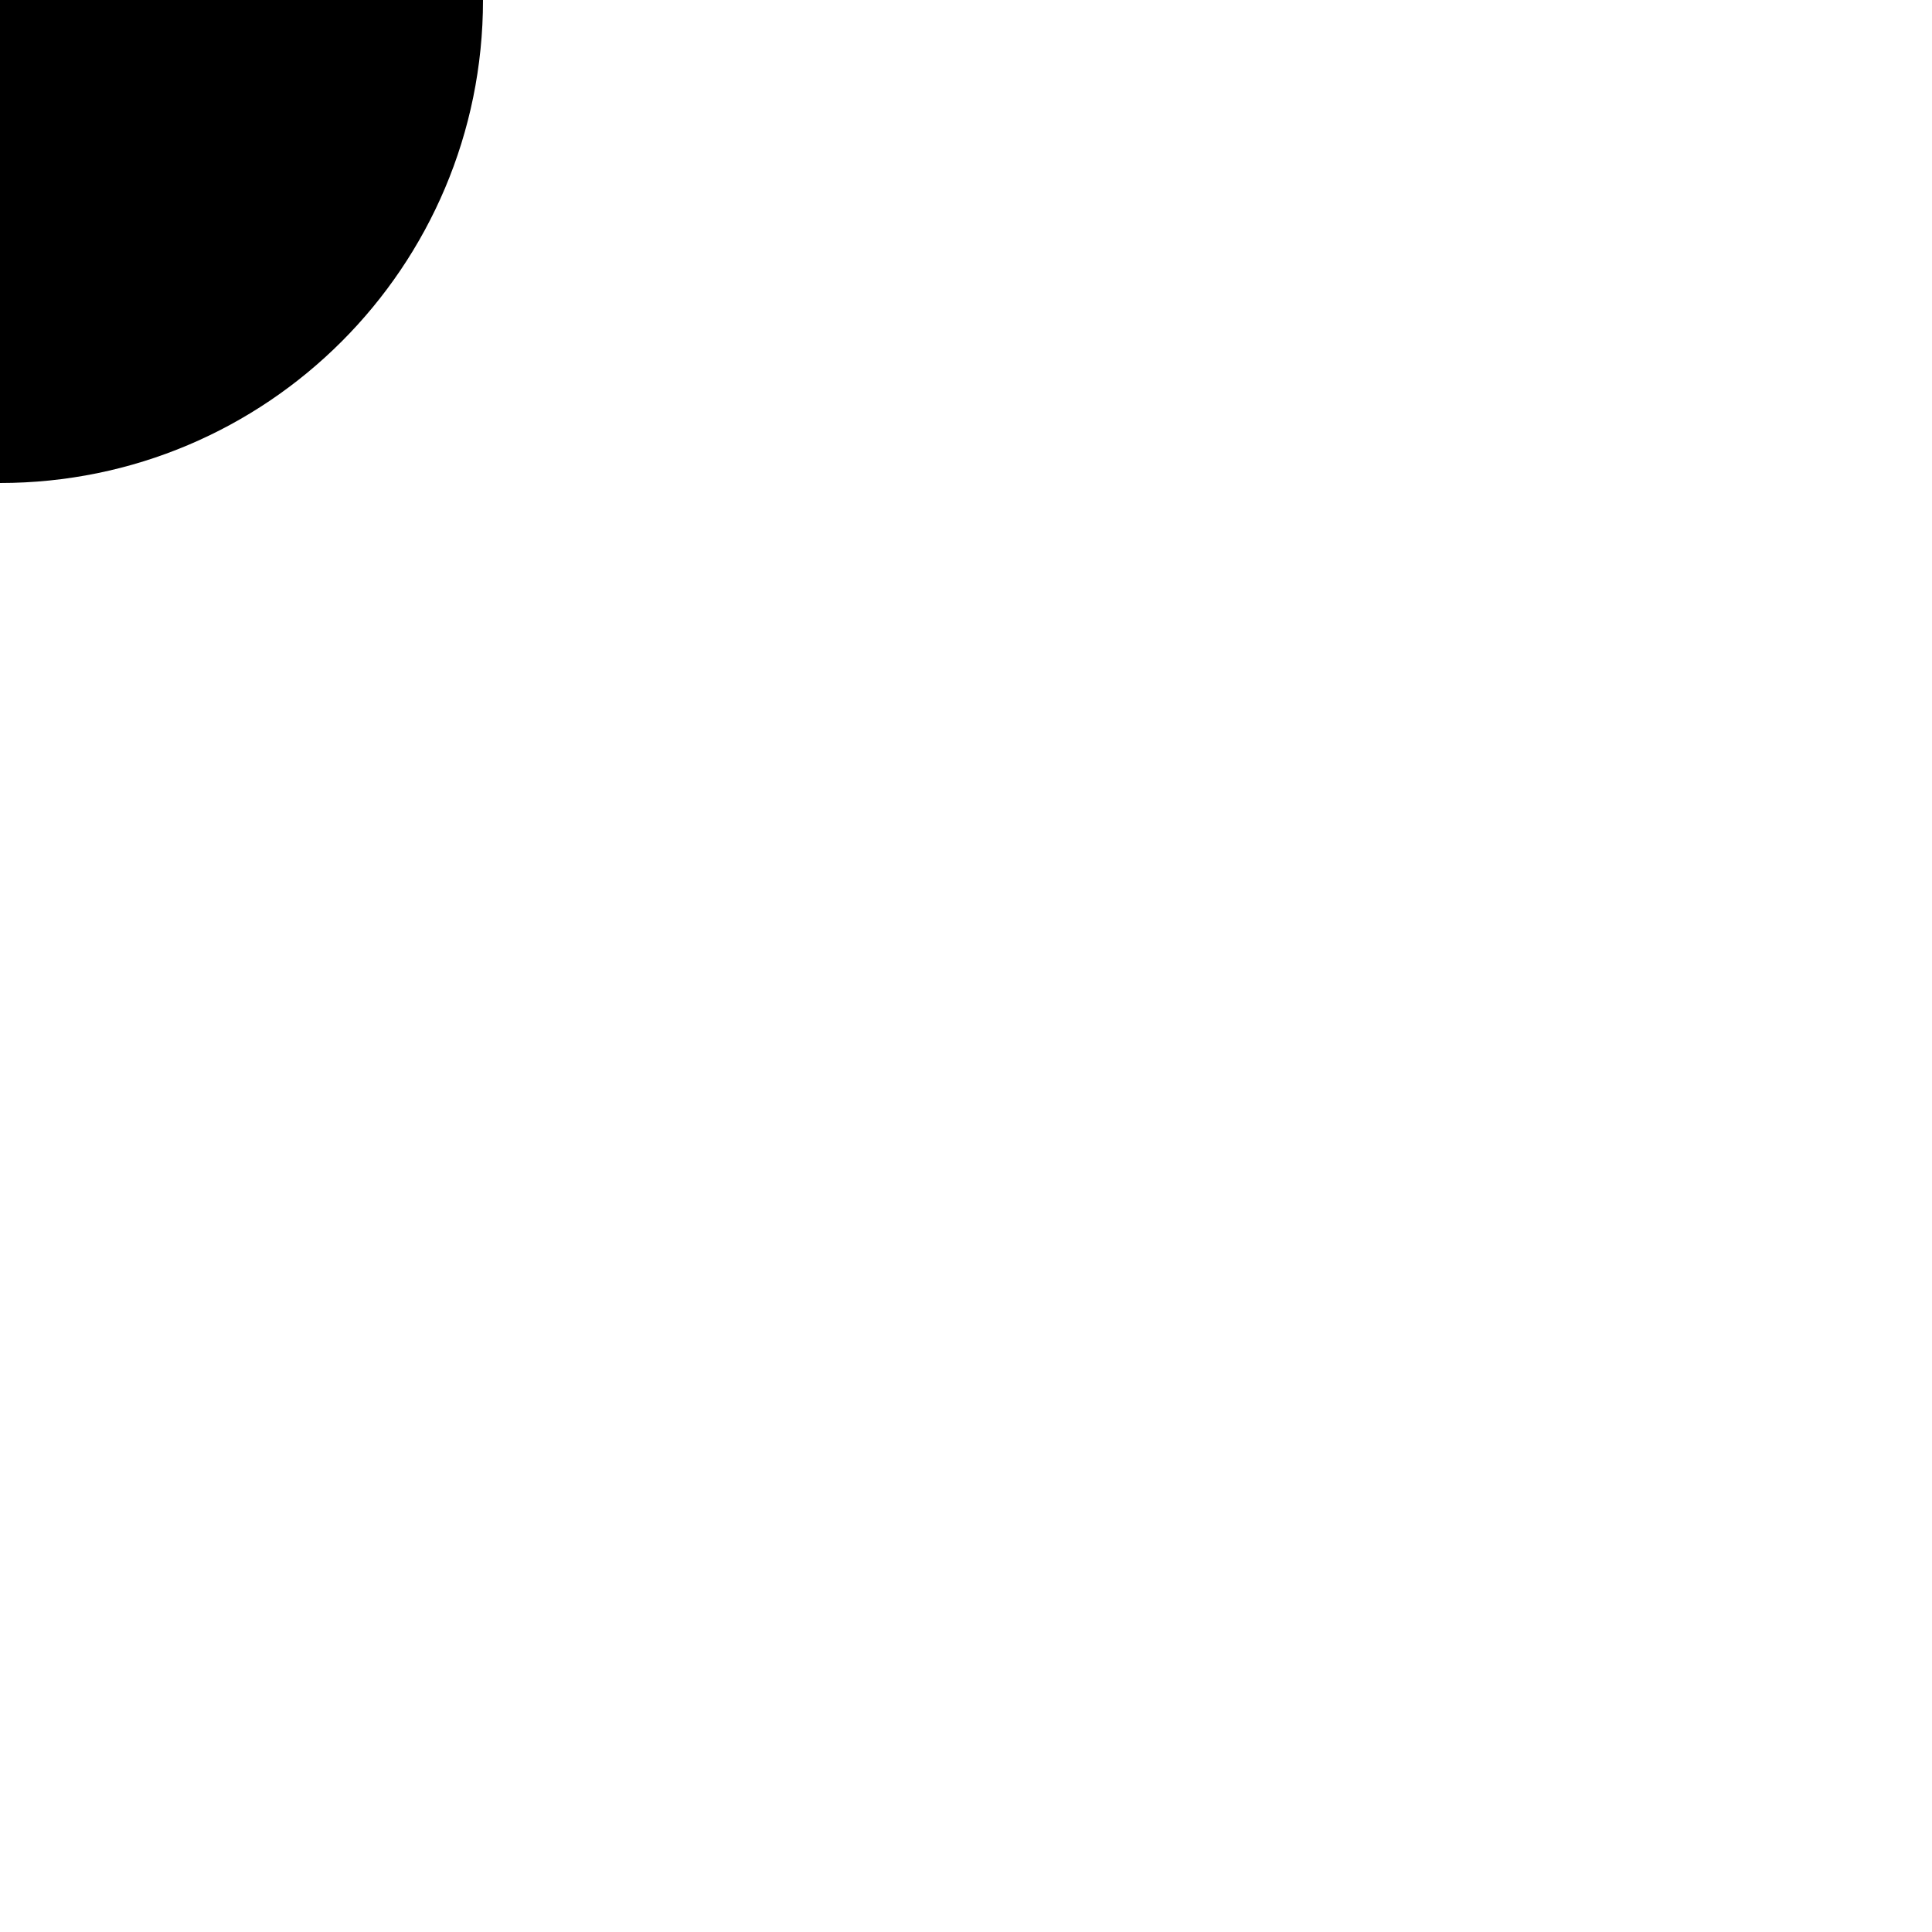
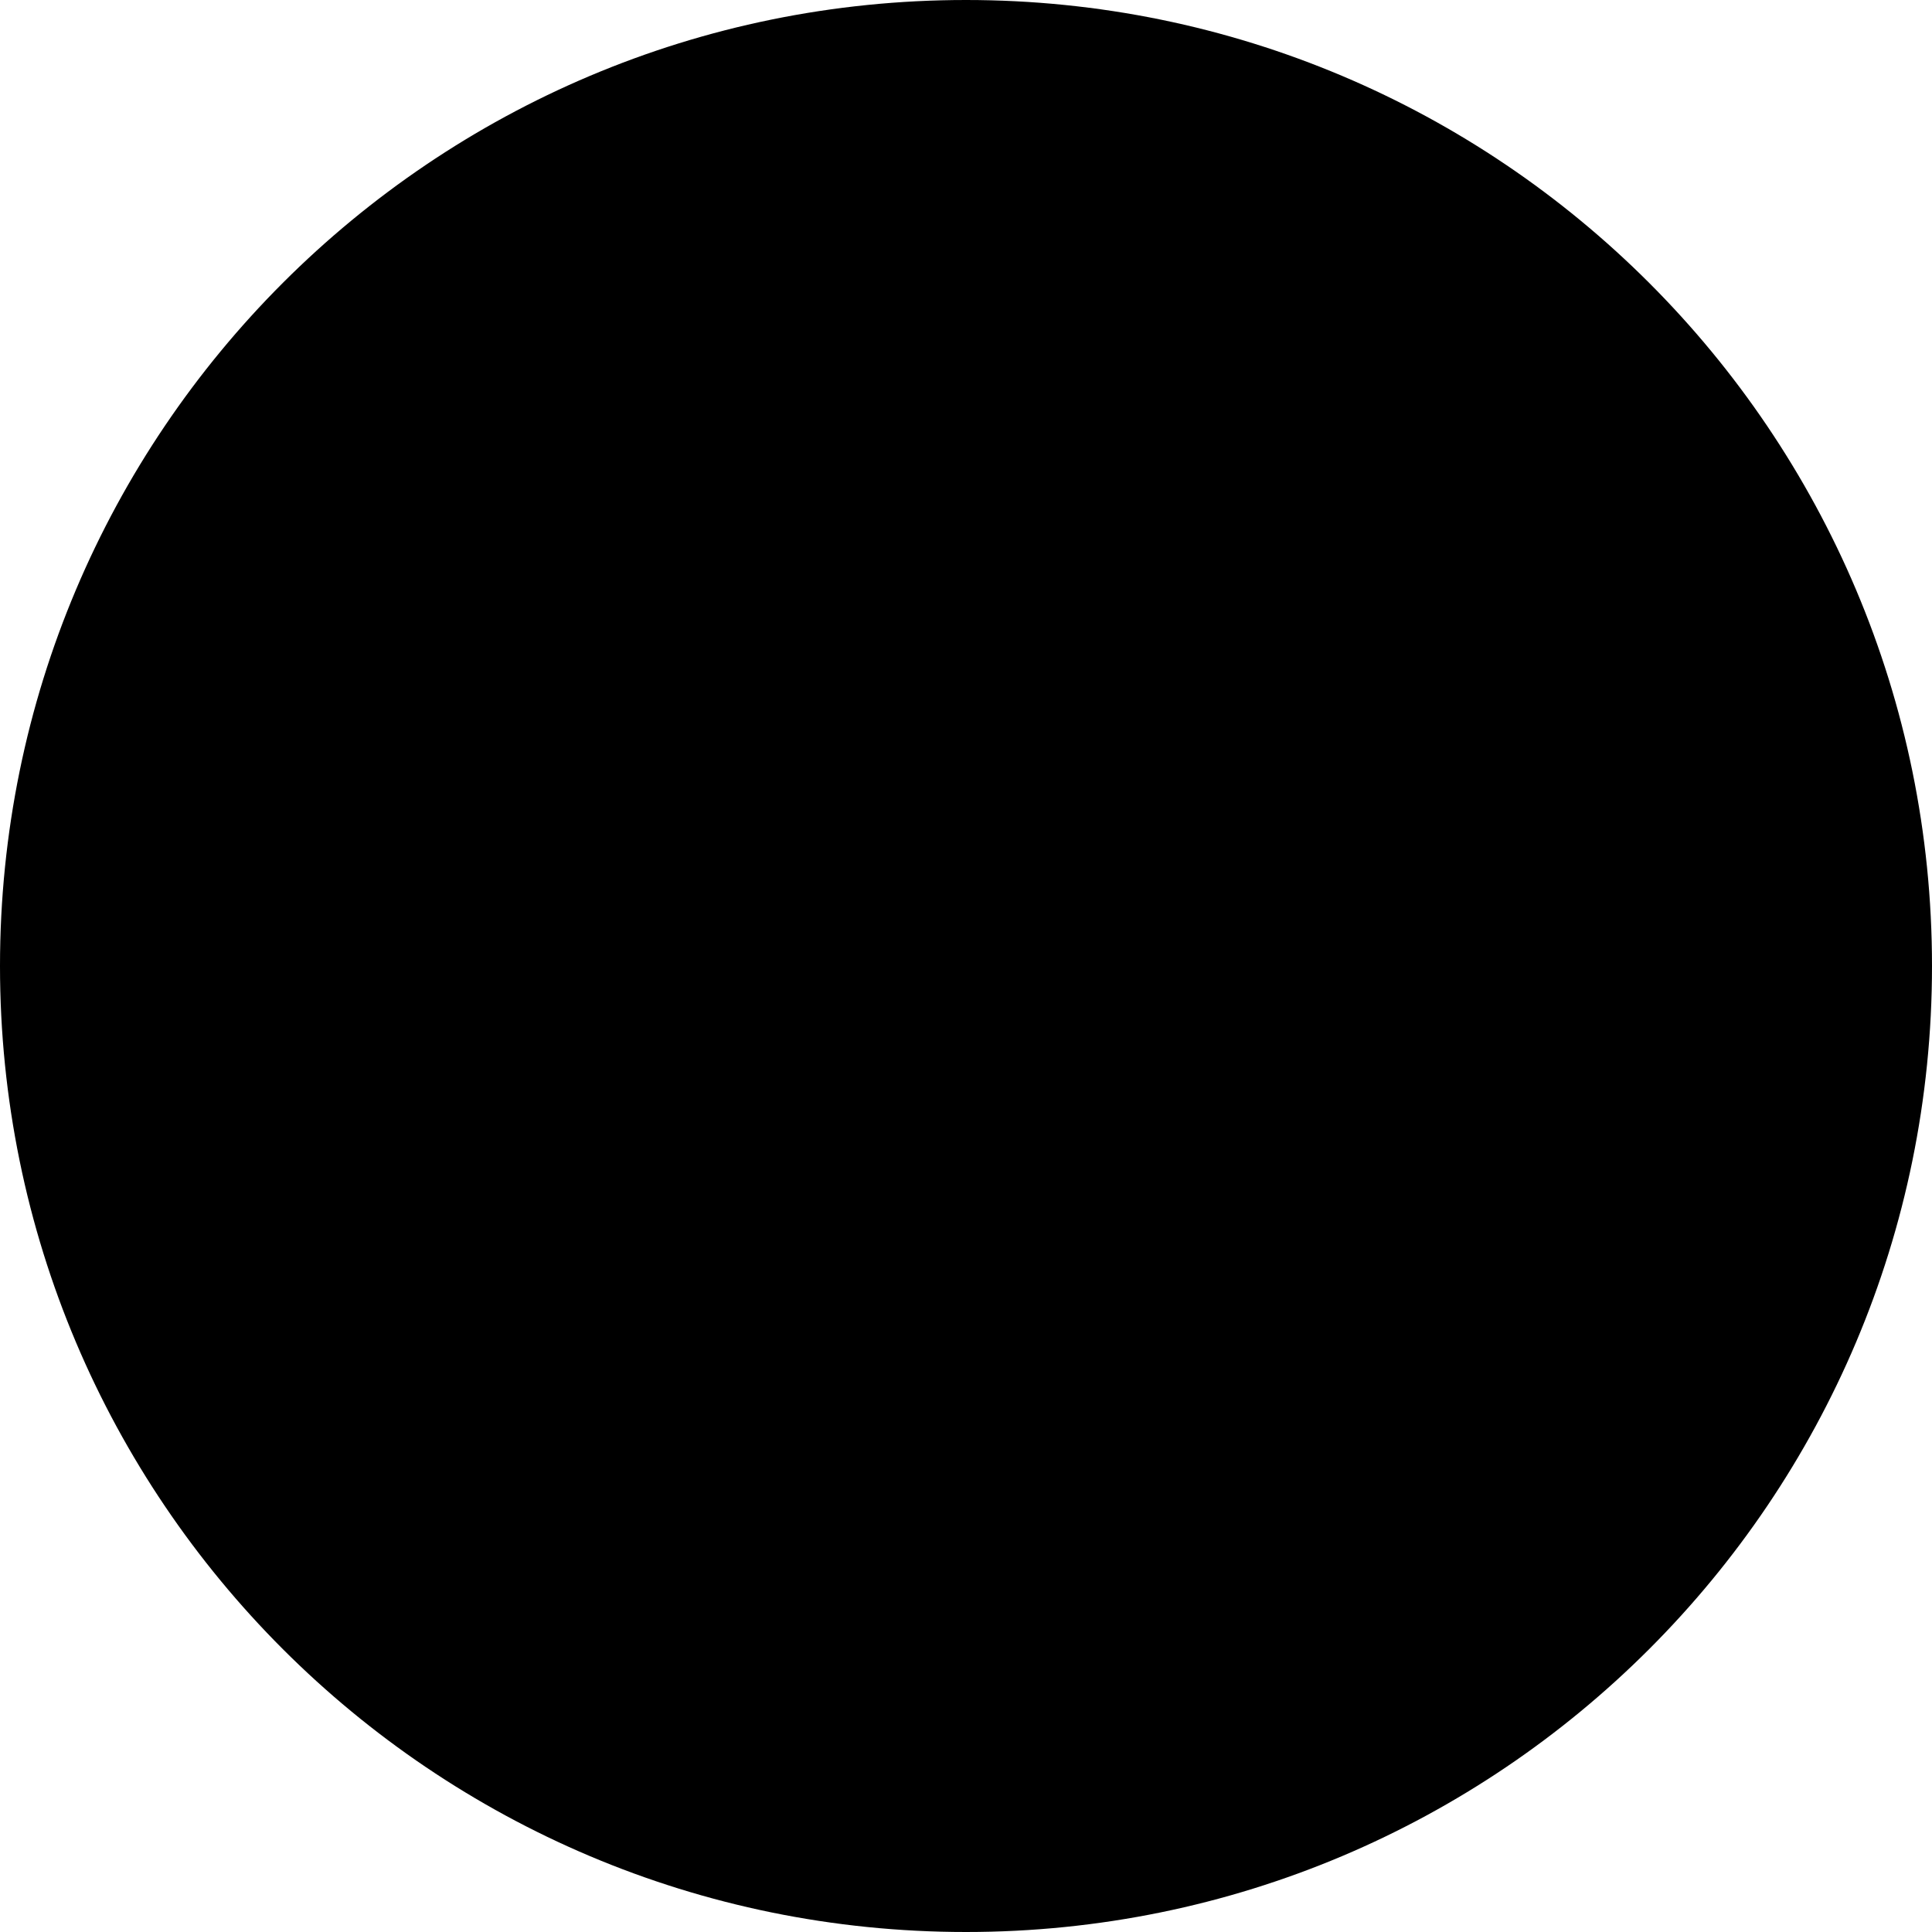
- <svg xmlns="http://www.w3.org/2000/svg" id="Layer_1" version="1.1" viewBox="0 0 16 16">
+ <svg xmlns="http://www.w3.org/2000/svg" id="Layer_1" version="1.1" viewBox="-4 -4 8 8">
  <defs>
    <style>
      .st0 {
        fill-rule: evenodd;
      }
    </style>
  </defs>
  <path class="st0" d="M4,0c0,2.21-1.79,4-4,4S-4,2.21-4,0-2.21-4,0-4,4-2.21,4,0" />
</svg>
